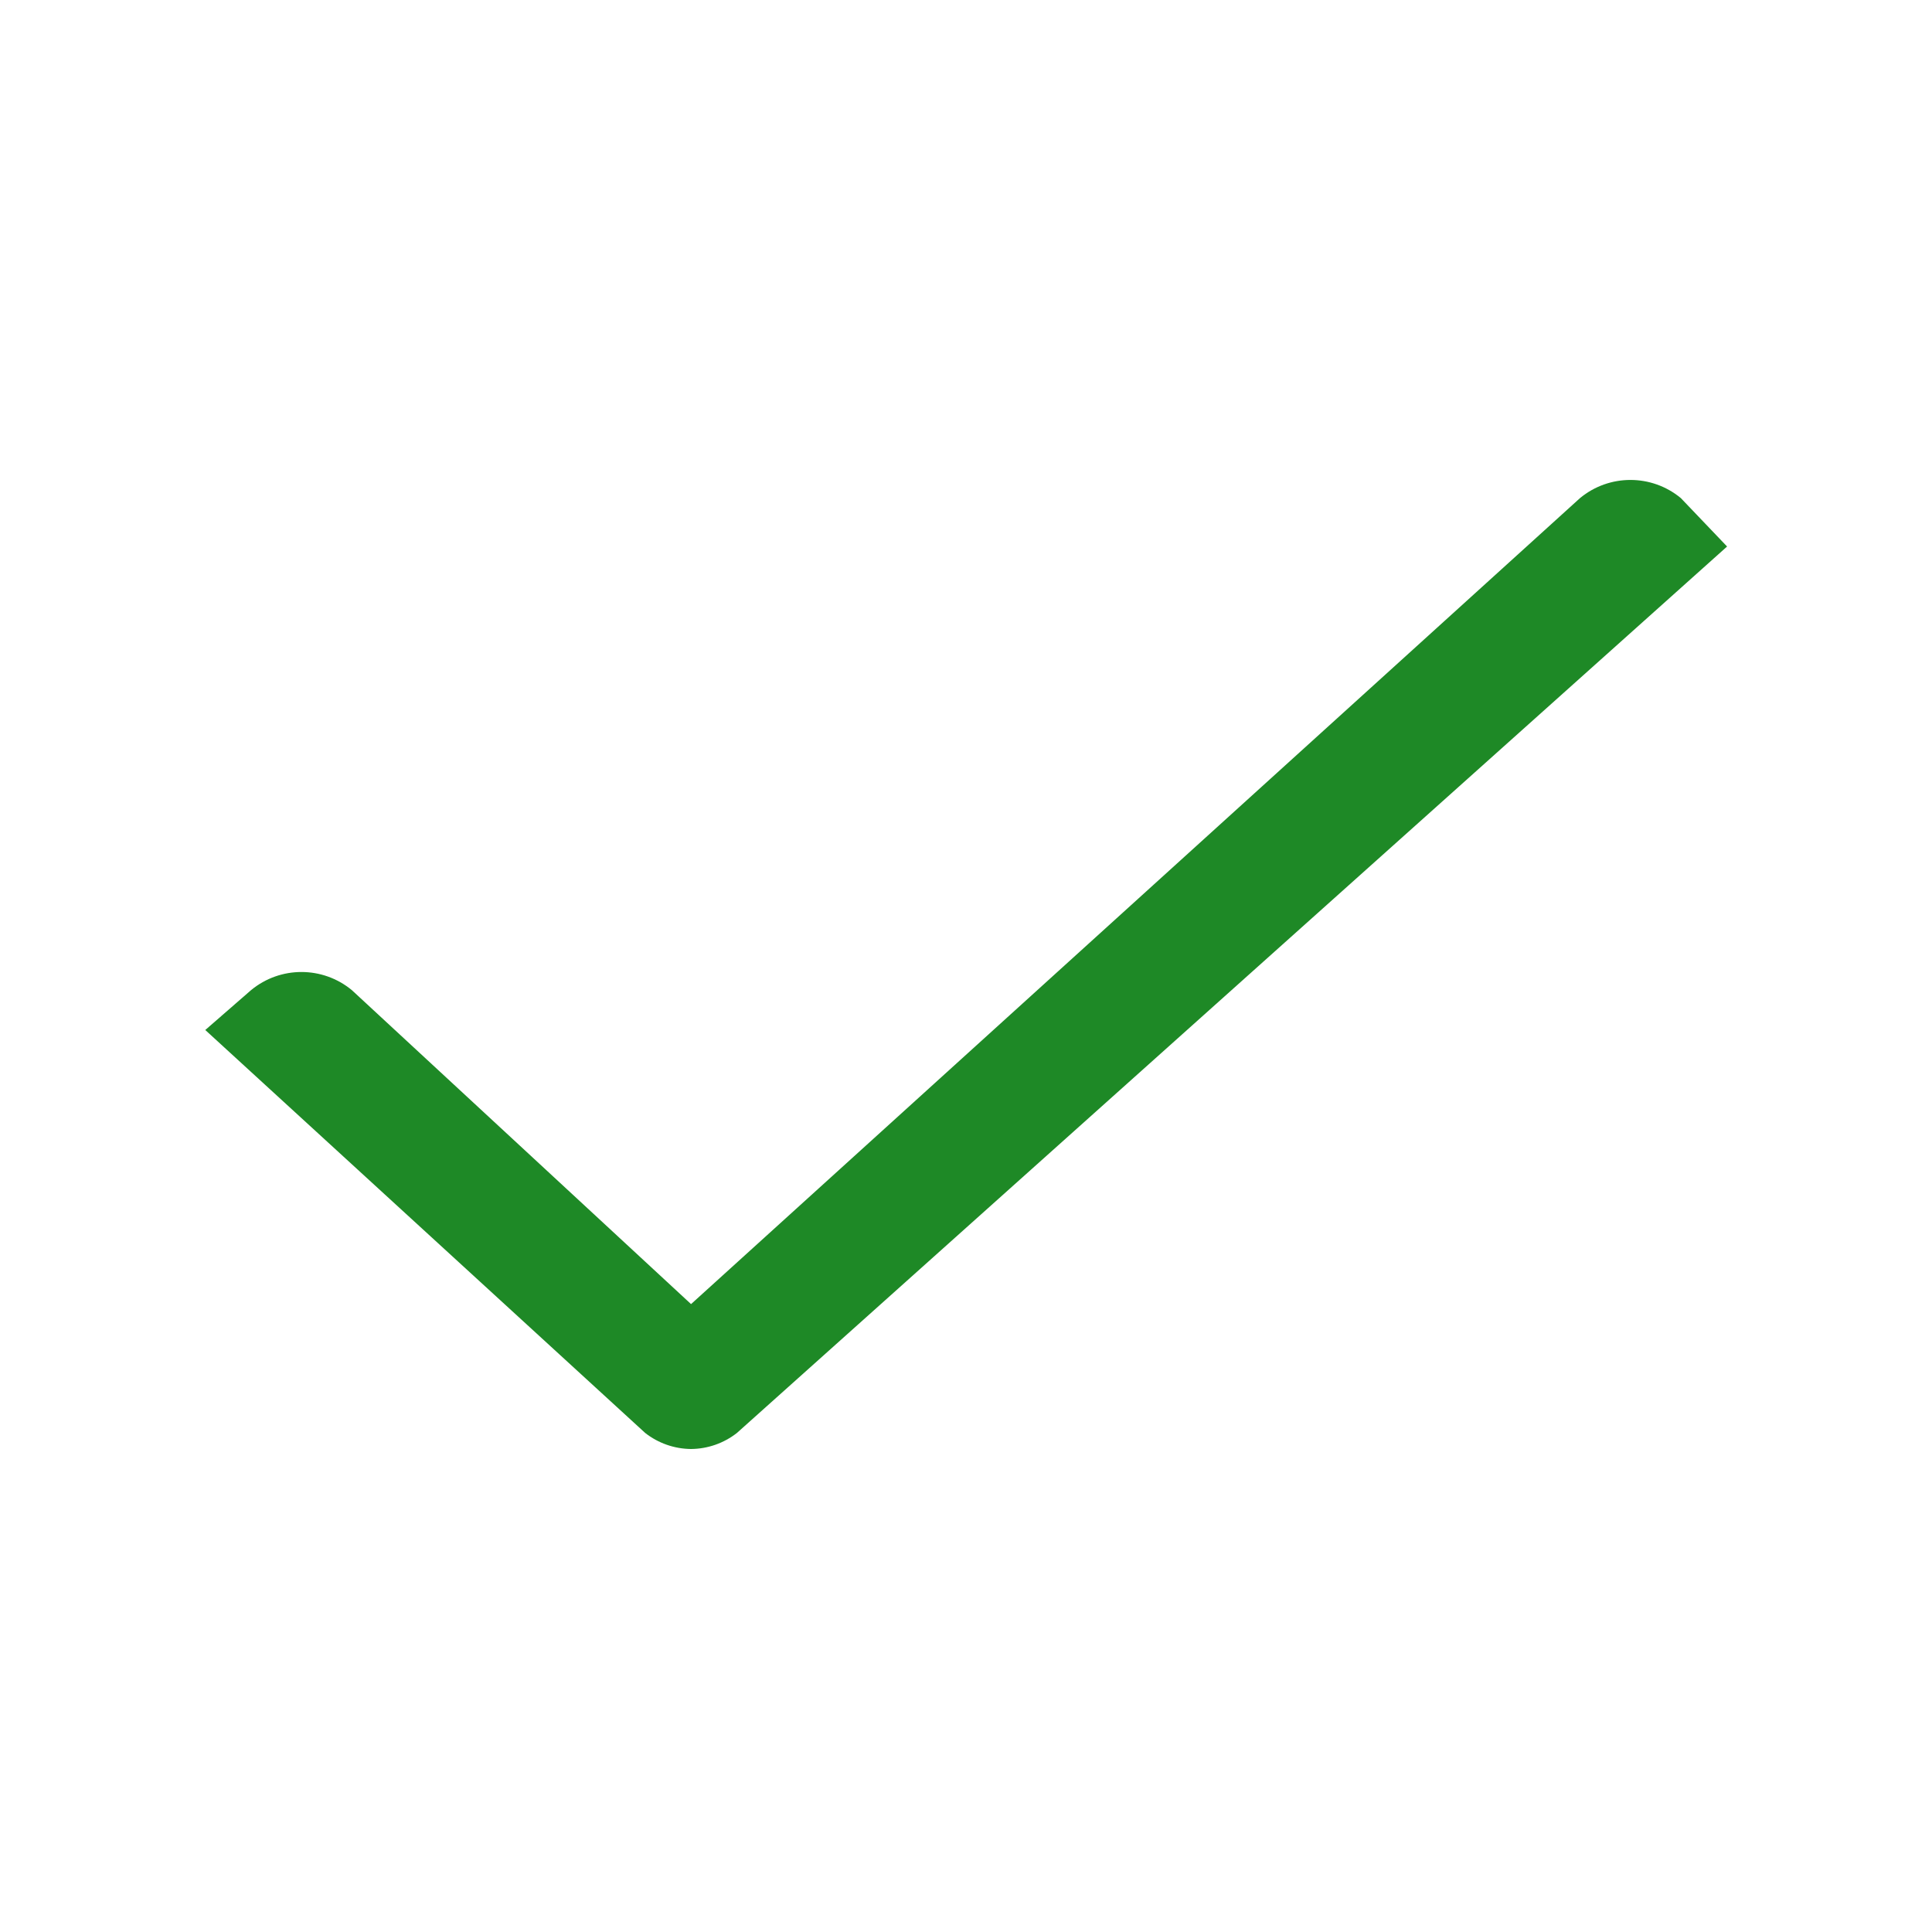
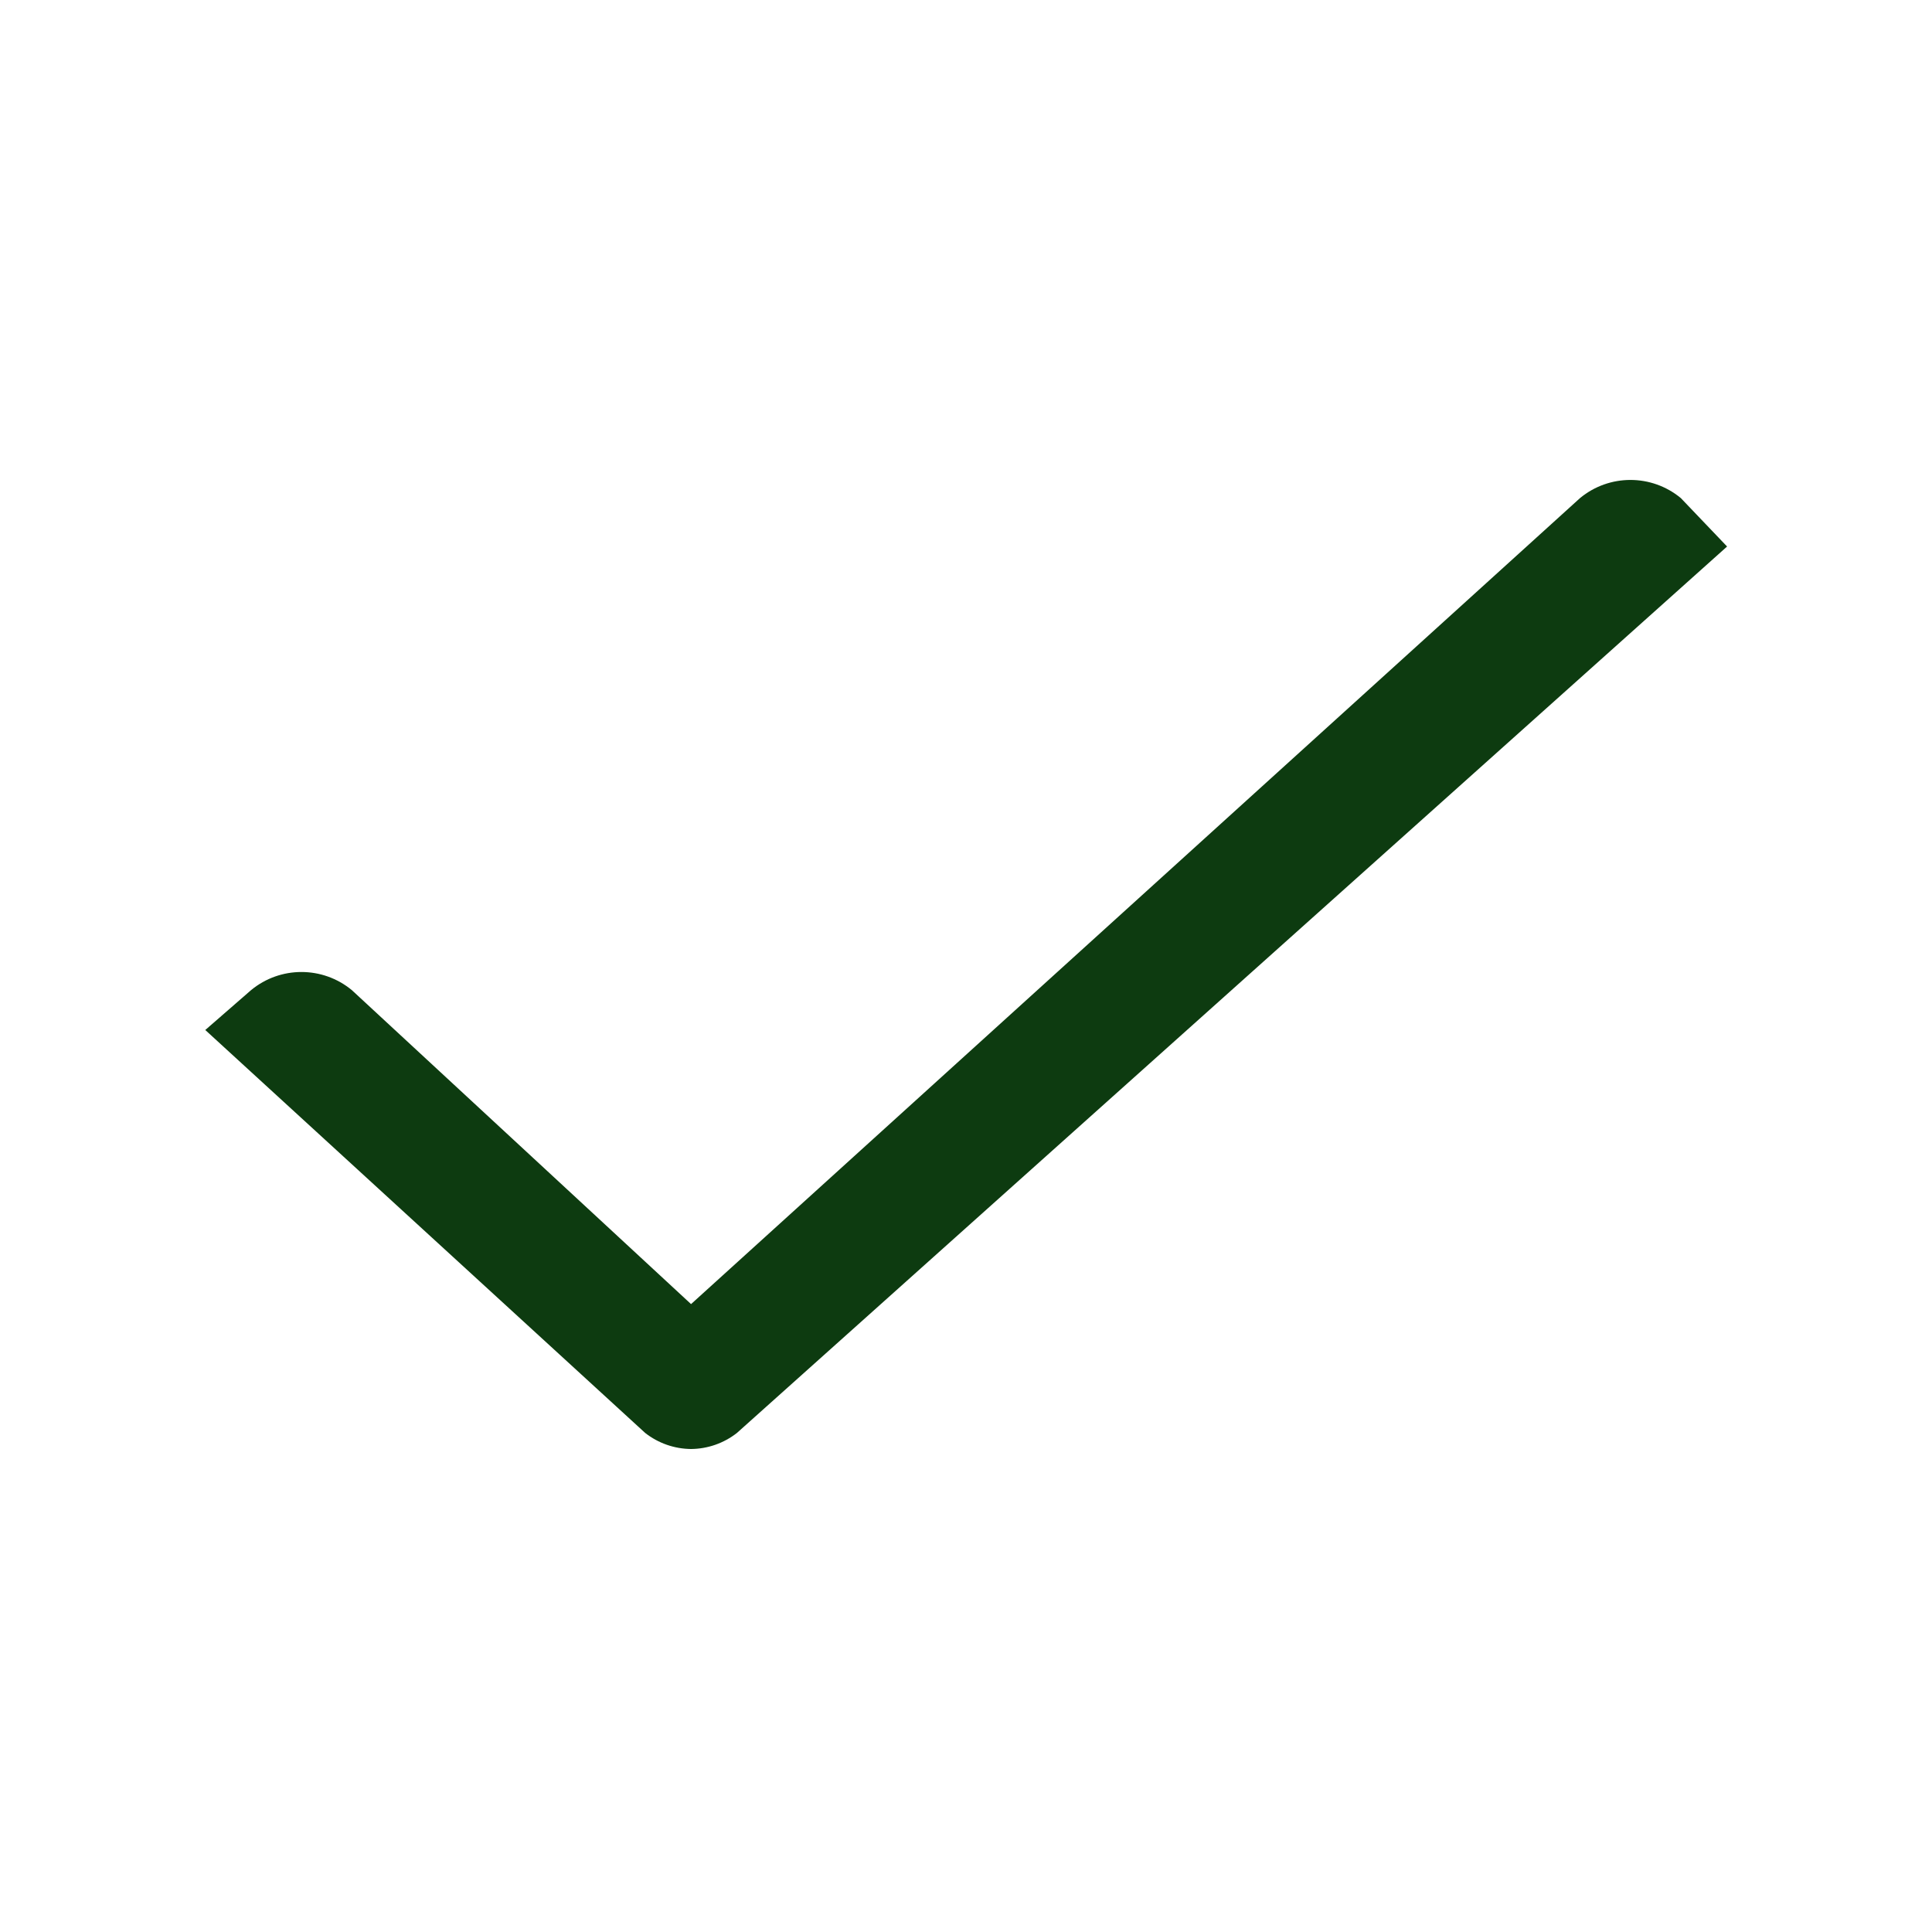
<svg xmlns="http://www.w3.org/2000/svg" id="ic_check" width="16" height="16" viewBox="0 0 16 16" shape-rendering="geometricPrecision">
  <defs>
    <style type="text/css">
-             .cls-1{fill:none}.cls-2{fill:#1E8926}
+             .cls-1{fill:none}.cls-2{fill:#0d3b10}
        </style>
  </defs>
  <path id="Rectangle_3779" d="M0 0h16v16H0z" class="cls-1" data-name="Rectangle 3779" />
  <path id="Path_18587" d="M13.92 4.125a.655.655 0 0 0-.835 0L5.723 10.8 2.914 8.2a.655.655 0 0 0-.835 0l-.379.33 3.643 3.337a.624.624 0 0 0 .38.133.624.624 0 0 0 .38-.133l8.2-7.341z" class="cls-2" data-name="Path 18587" />
</svg>
